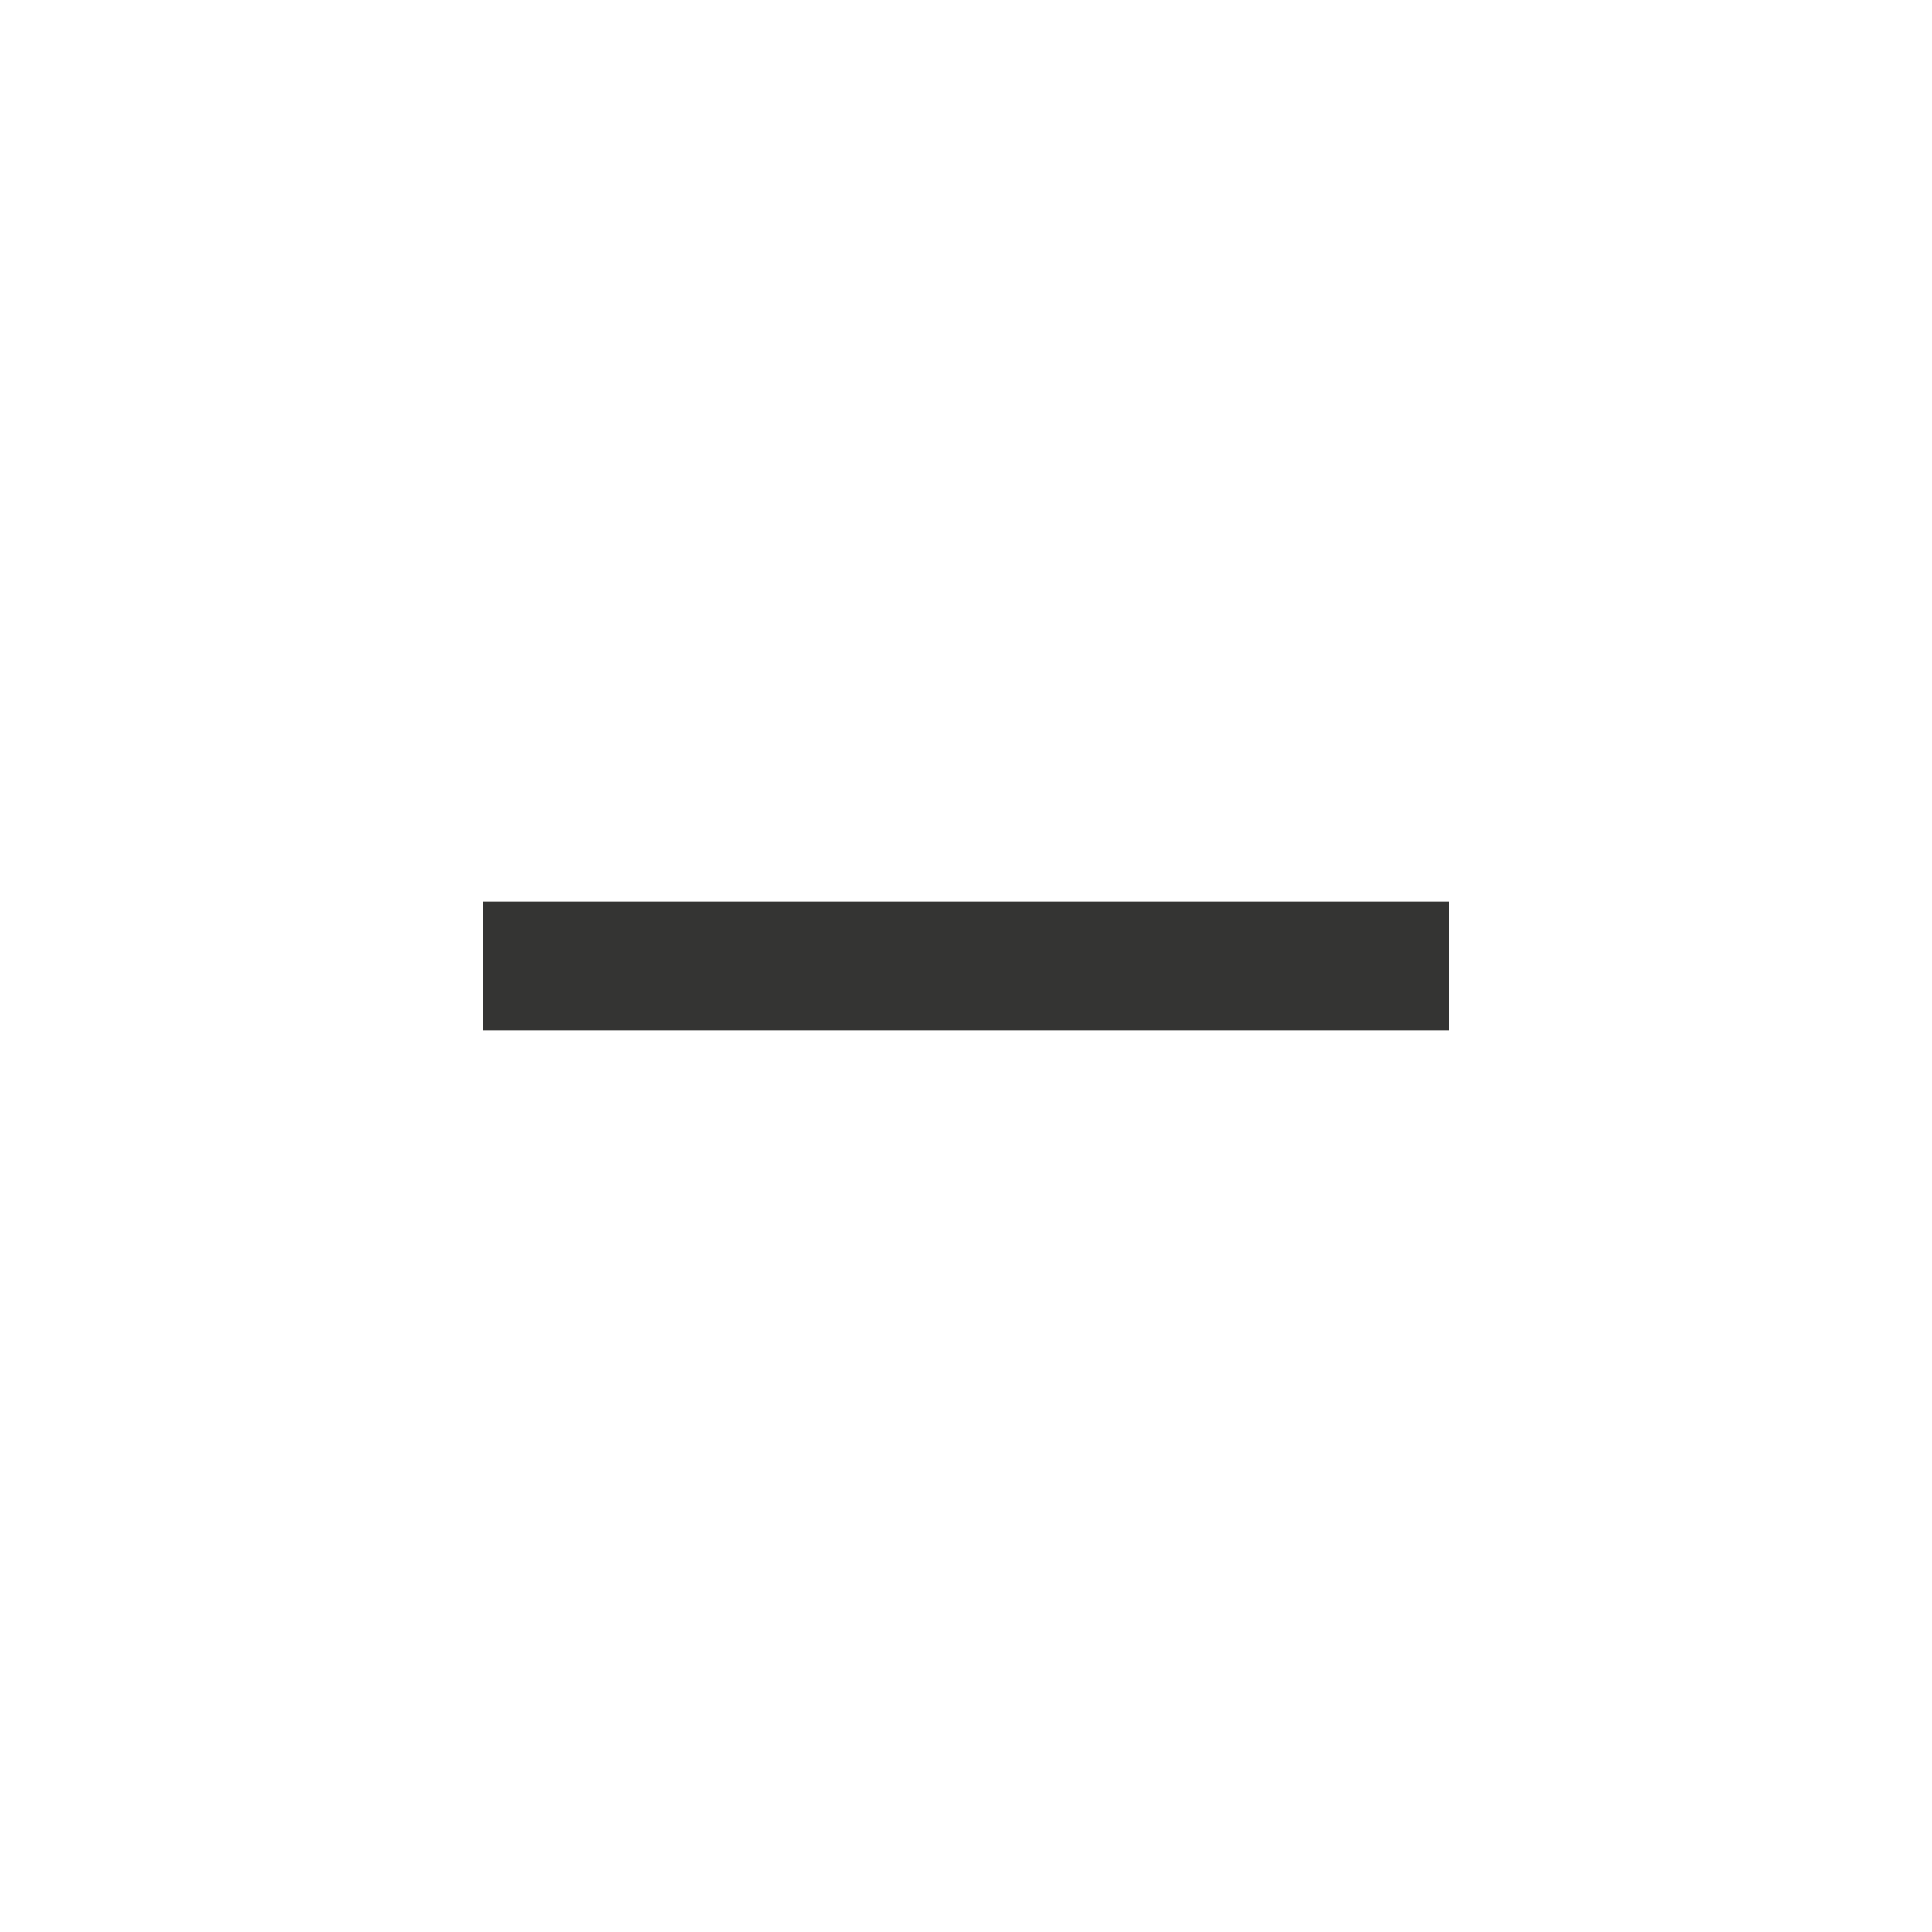
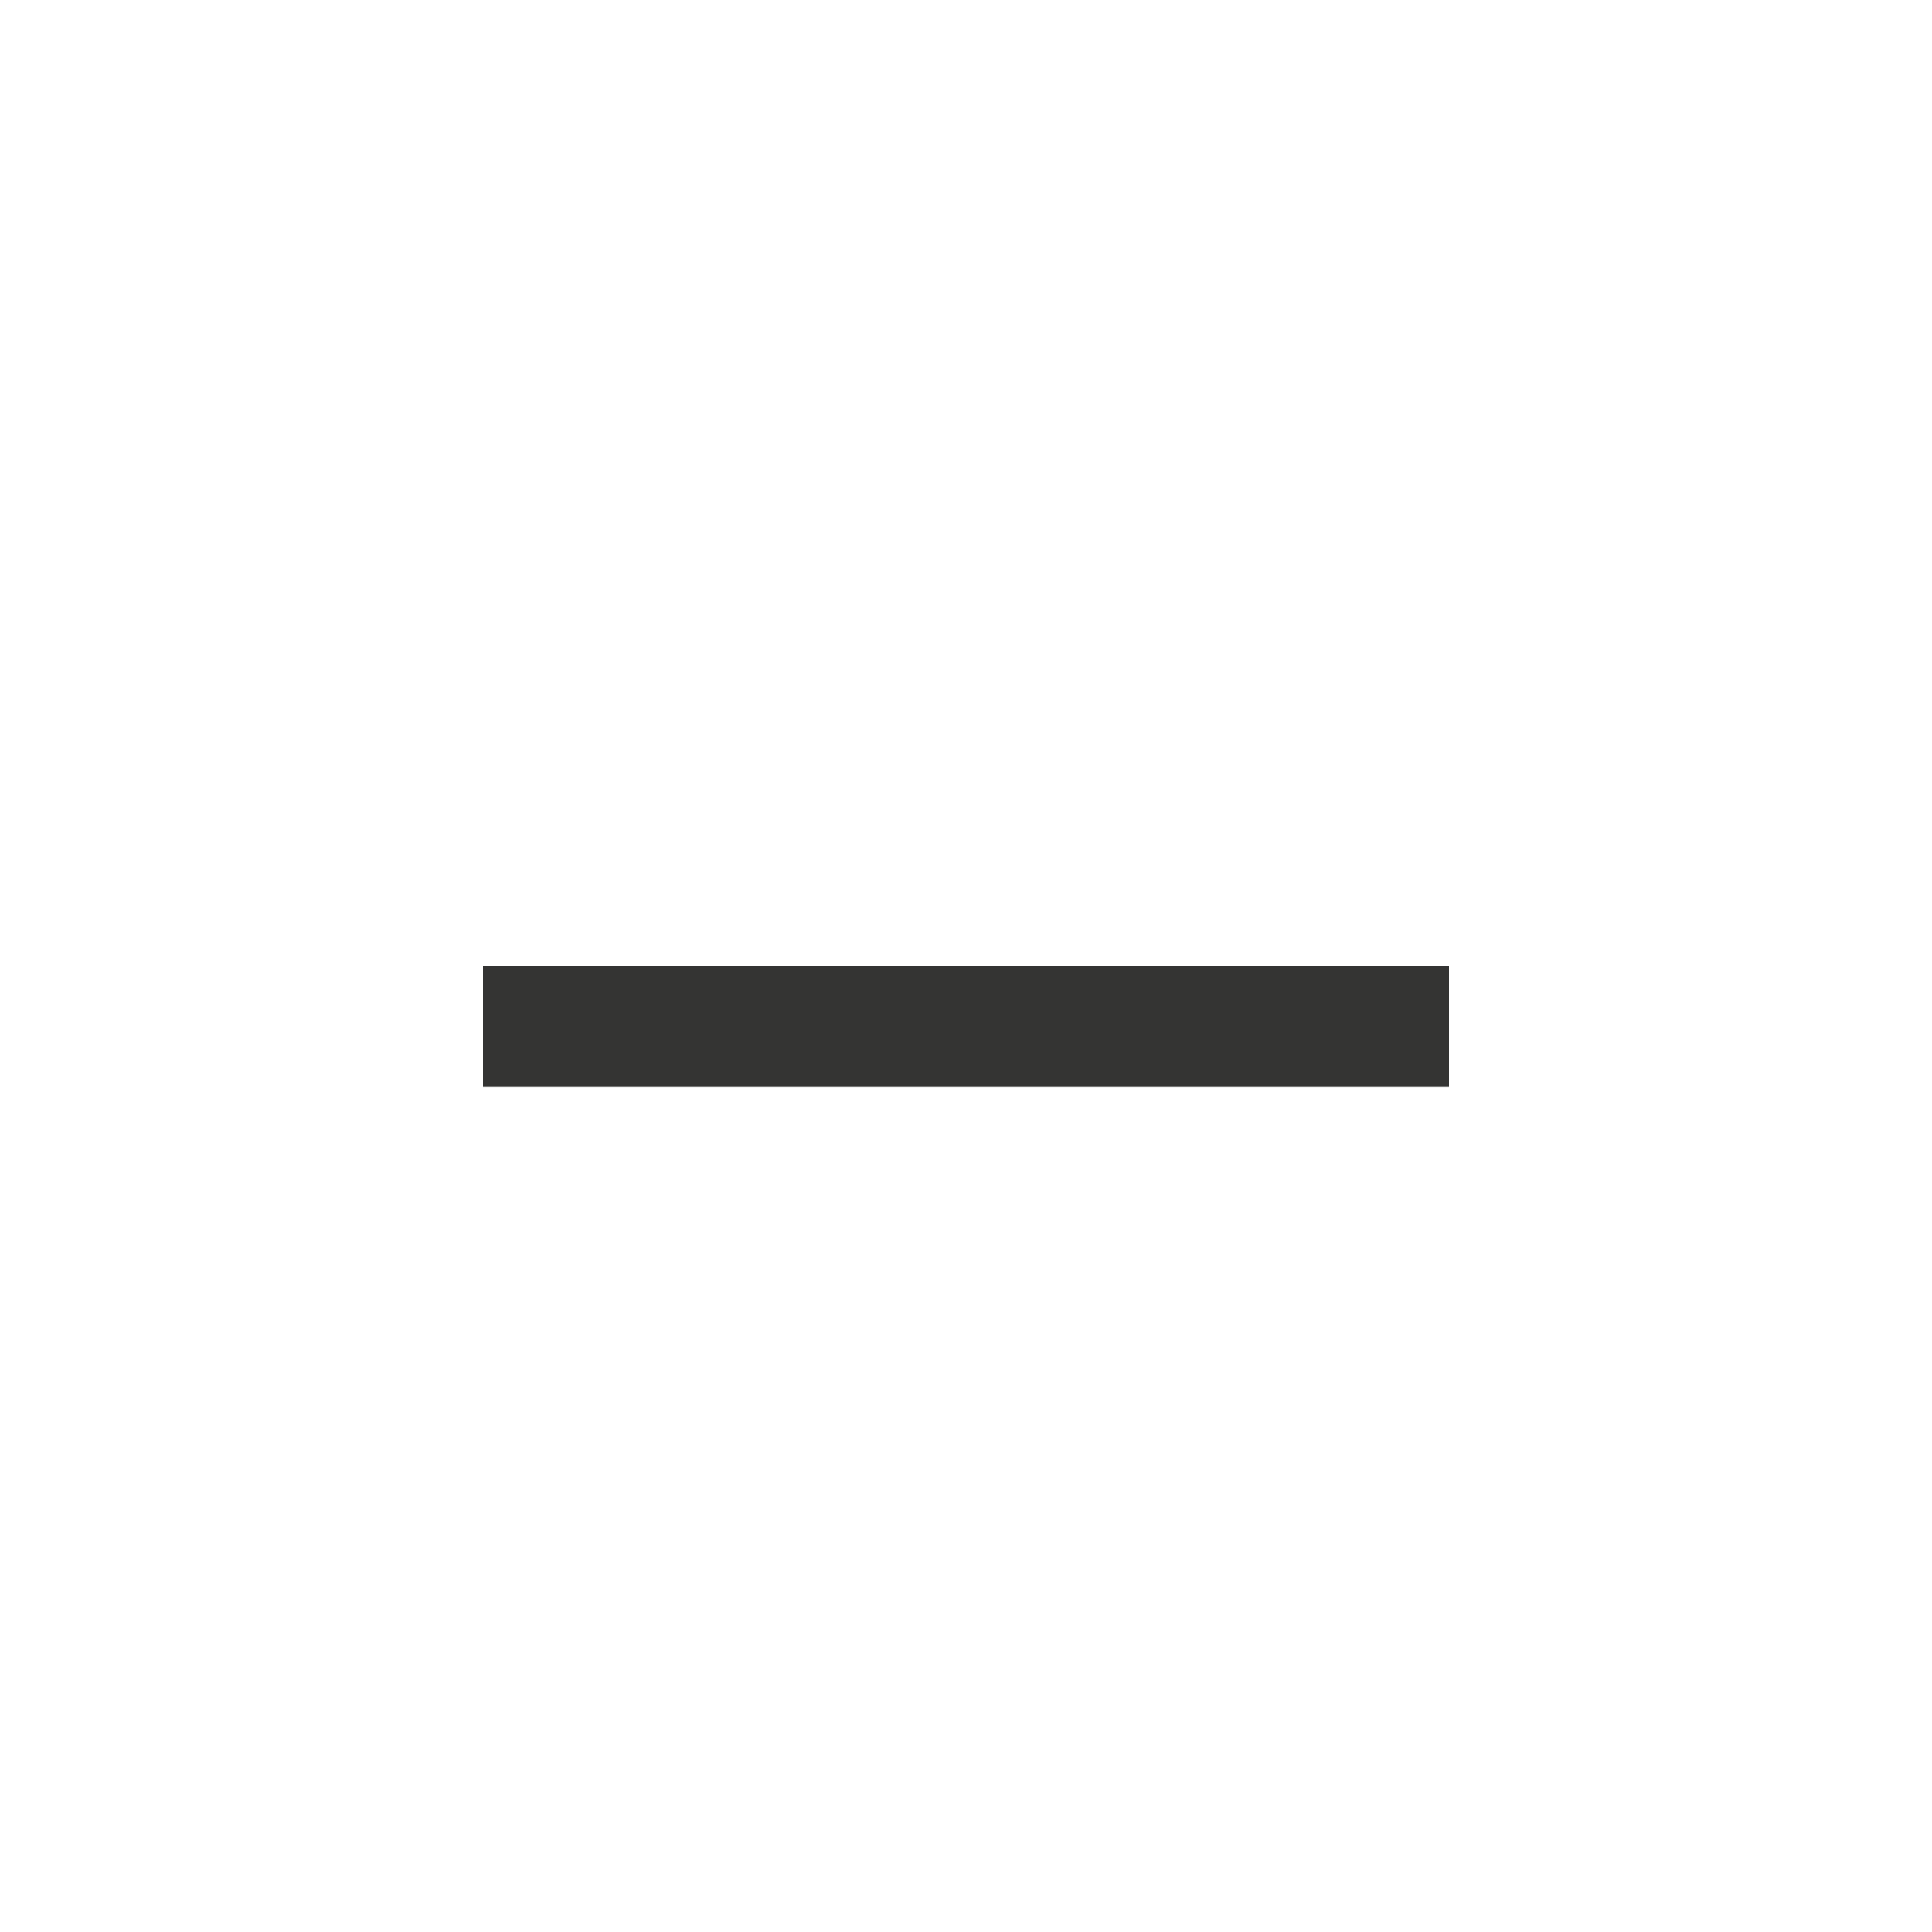
<svg xmlns="http://www.w3.org/2000/svg" viewBox="0 0 24 24">
  <defs>
    <style type="text/css" id="current-color-scheme">
.ColorScheme-Text { color:#141413; }
.ColorScheme-NeutralText { color:#A06A2C; }
.ColorScheme-NegativeText { color:#B5473A; }
</style>
  </defs>
-   <path d="M6 11.2h12v1.6H6z" fill="currentColor" class="ColorScheme-Text" opacity="0.86" />
+   <path d="M6 12h12v1.5H6z" fill="currentColor" class="ColorScheme-Text" opacity="0.86" />
</svg>
